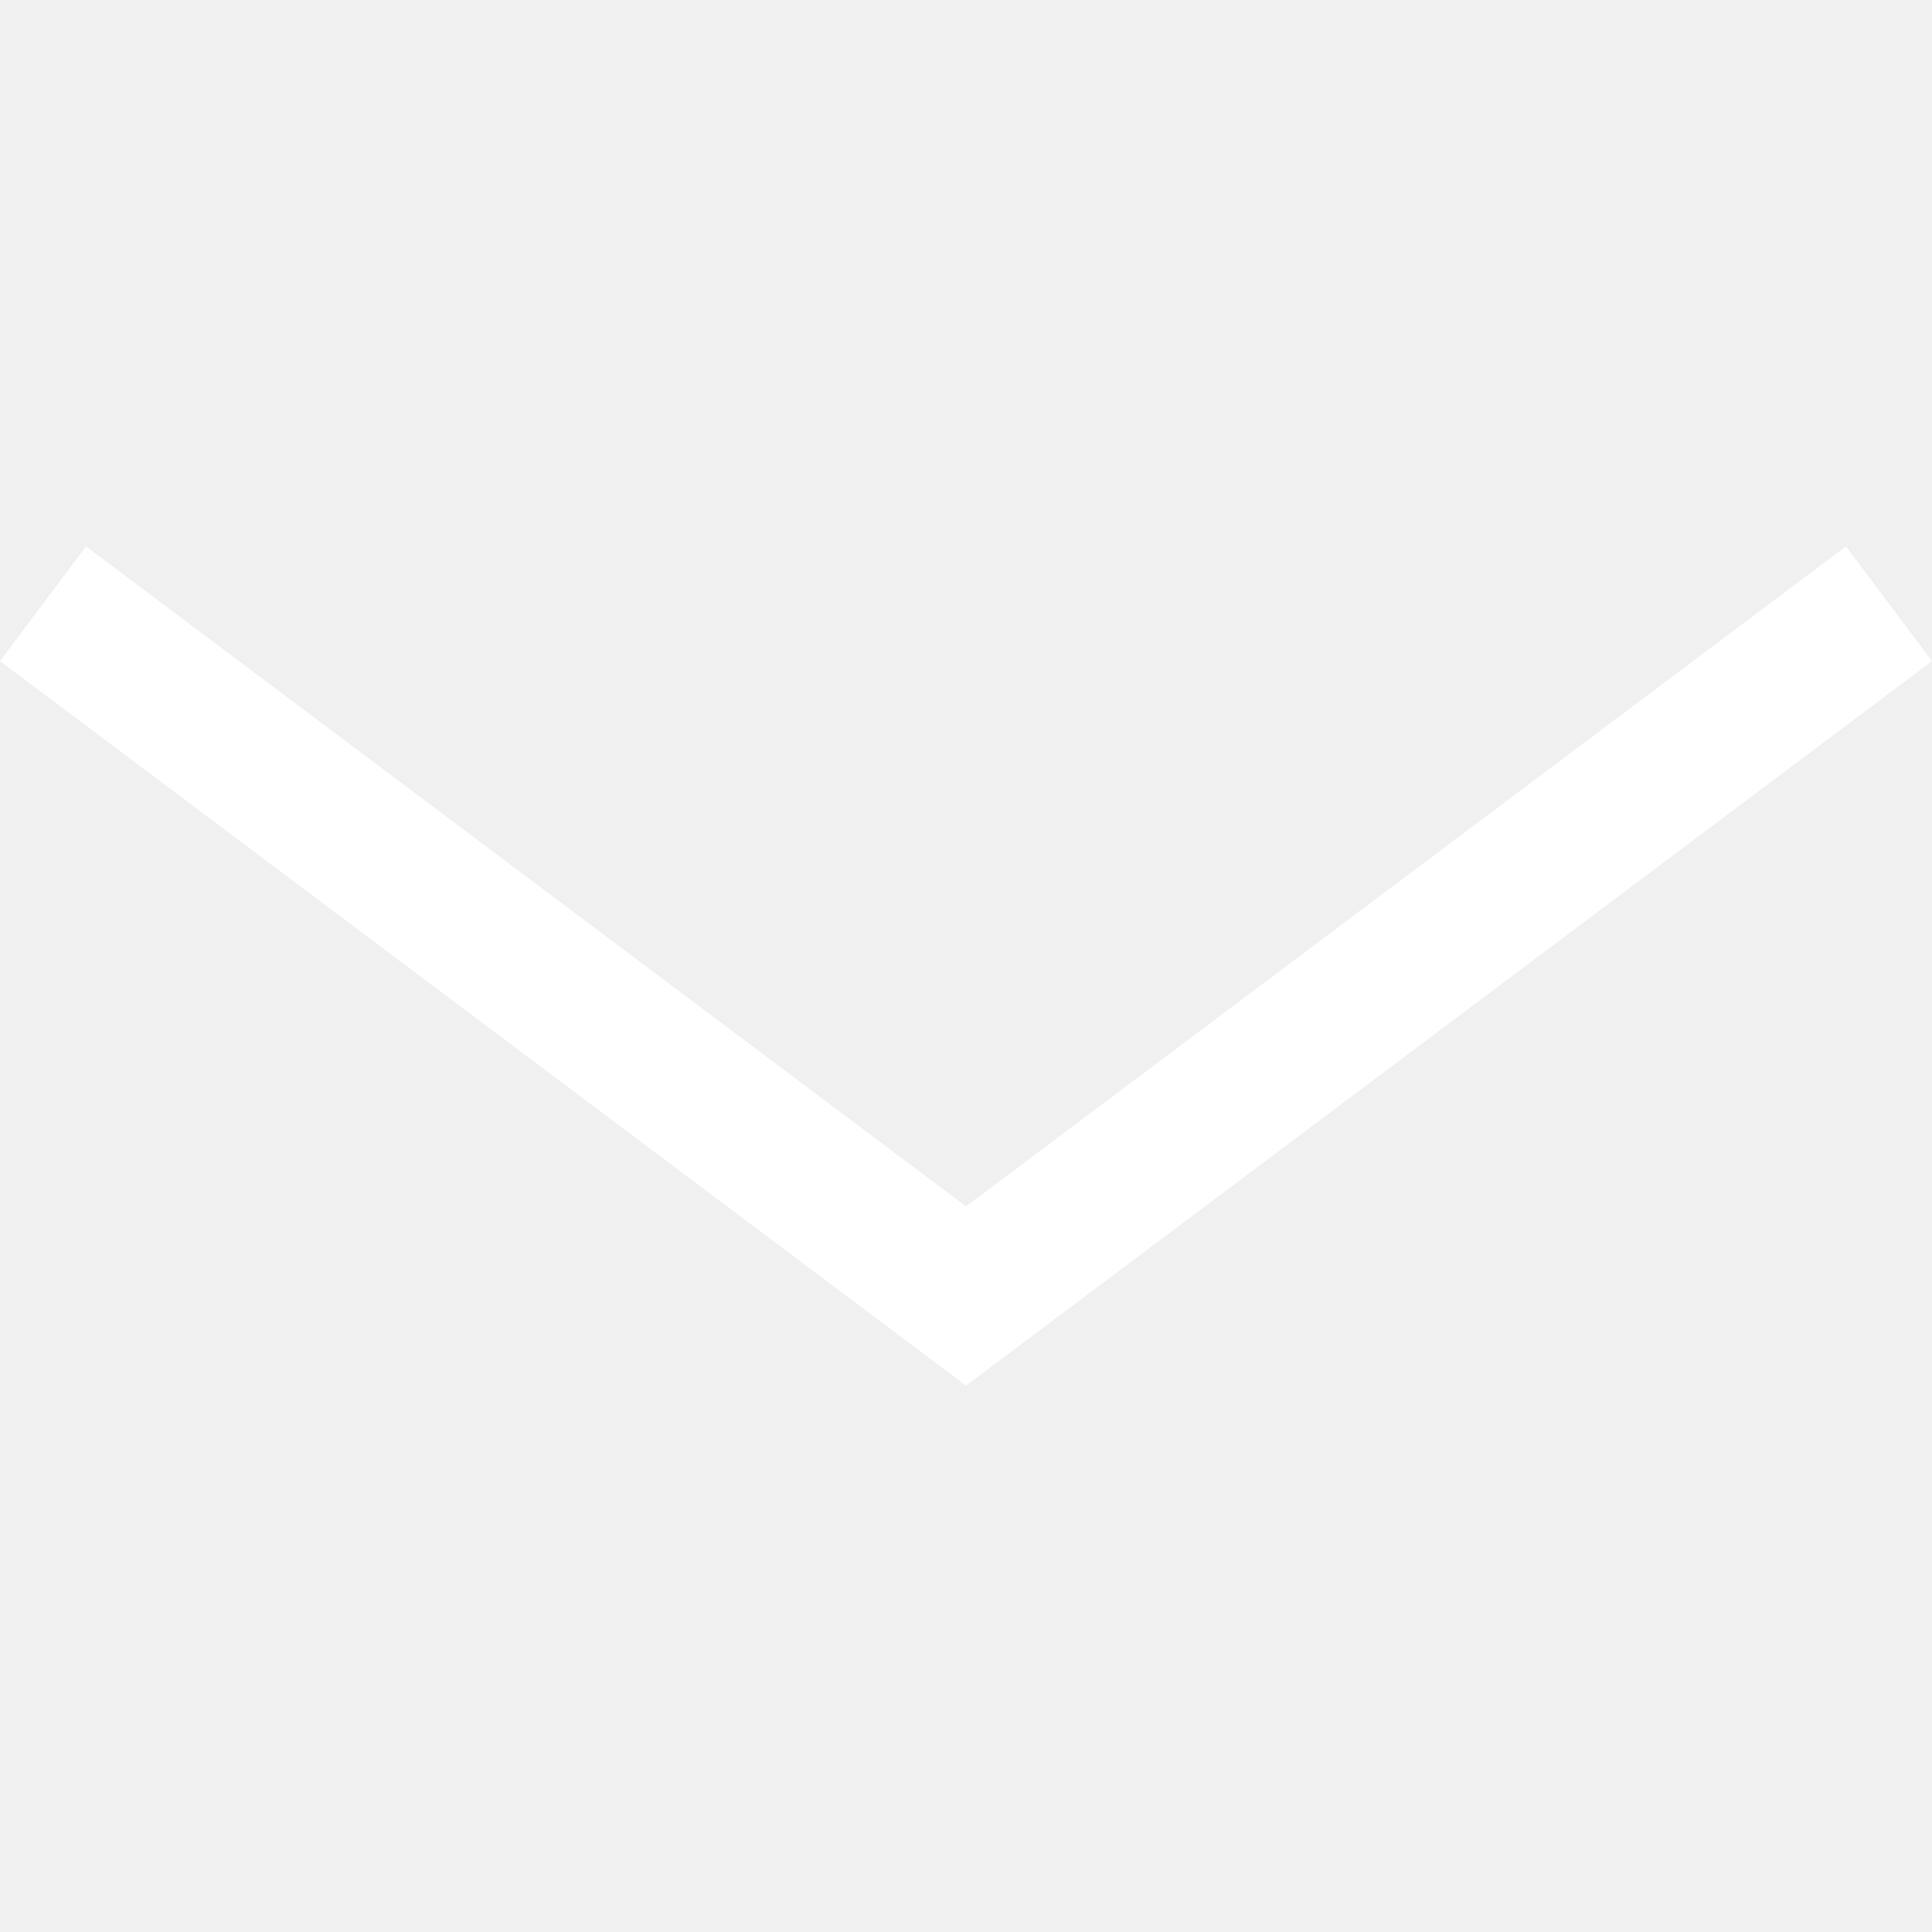
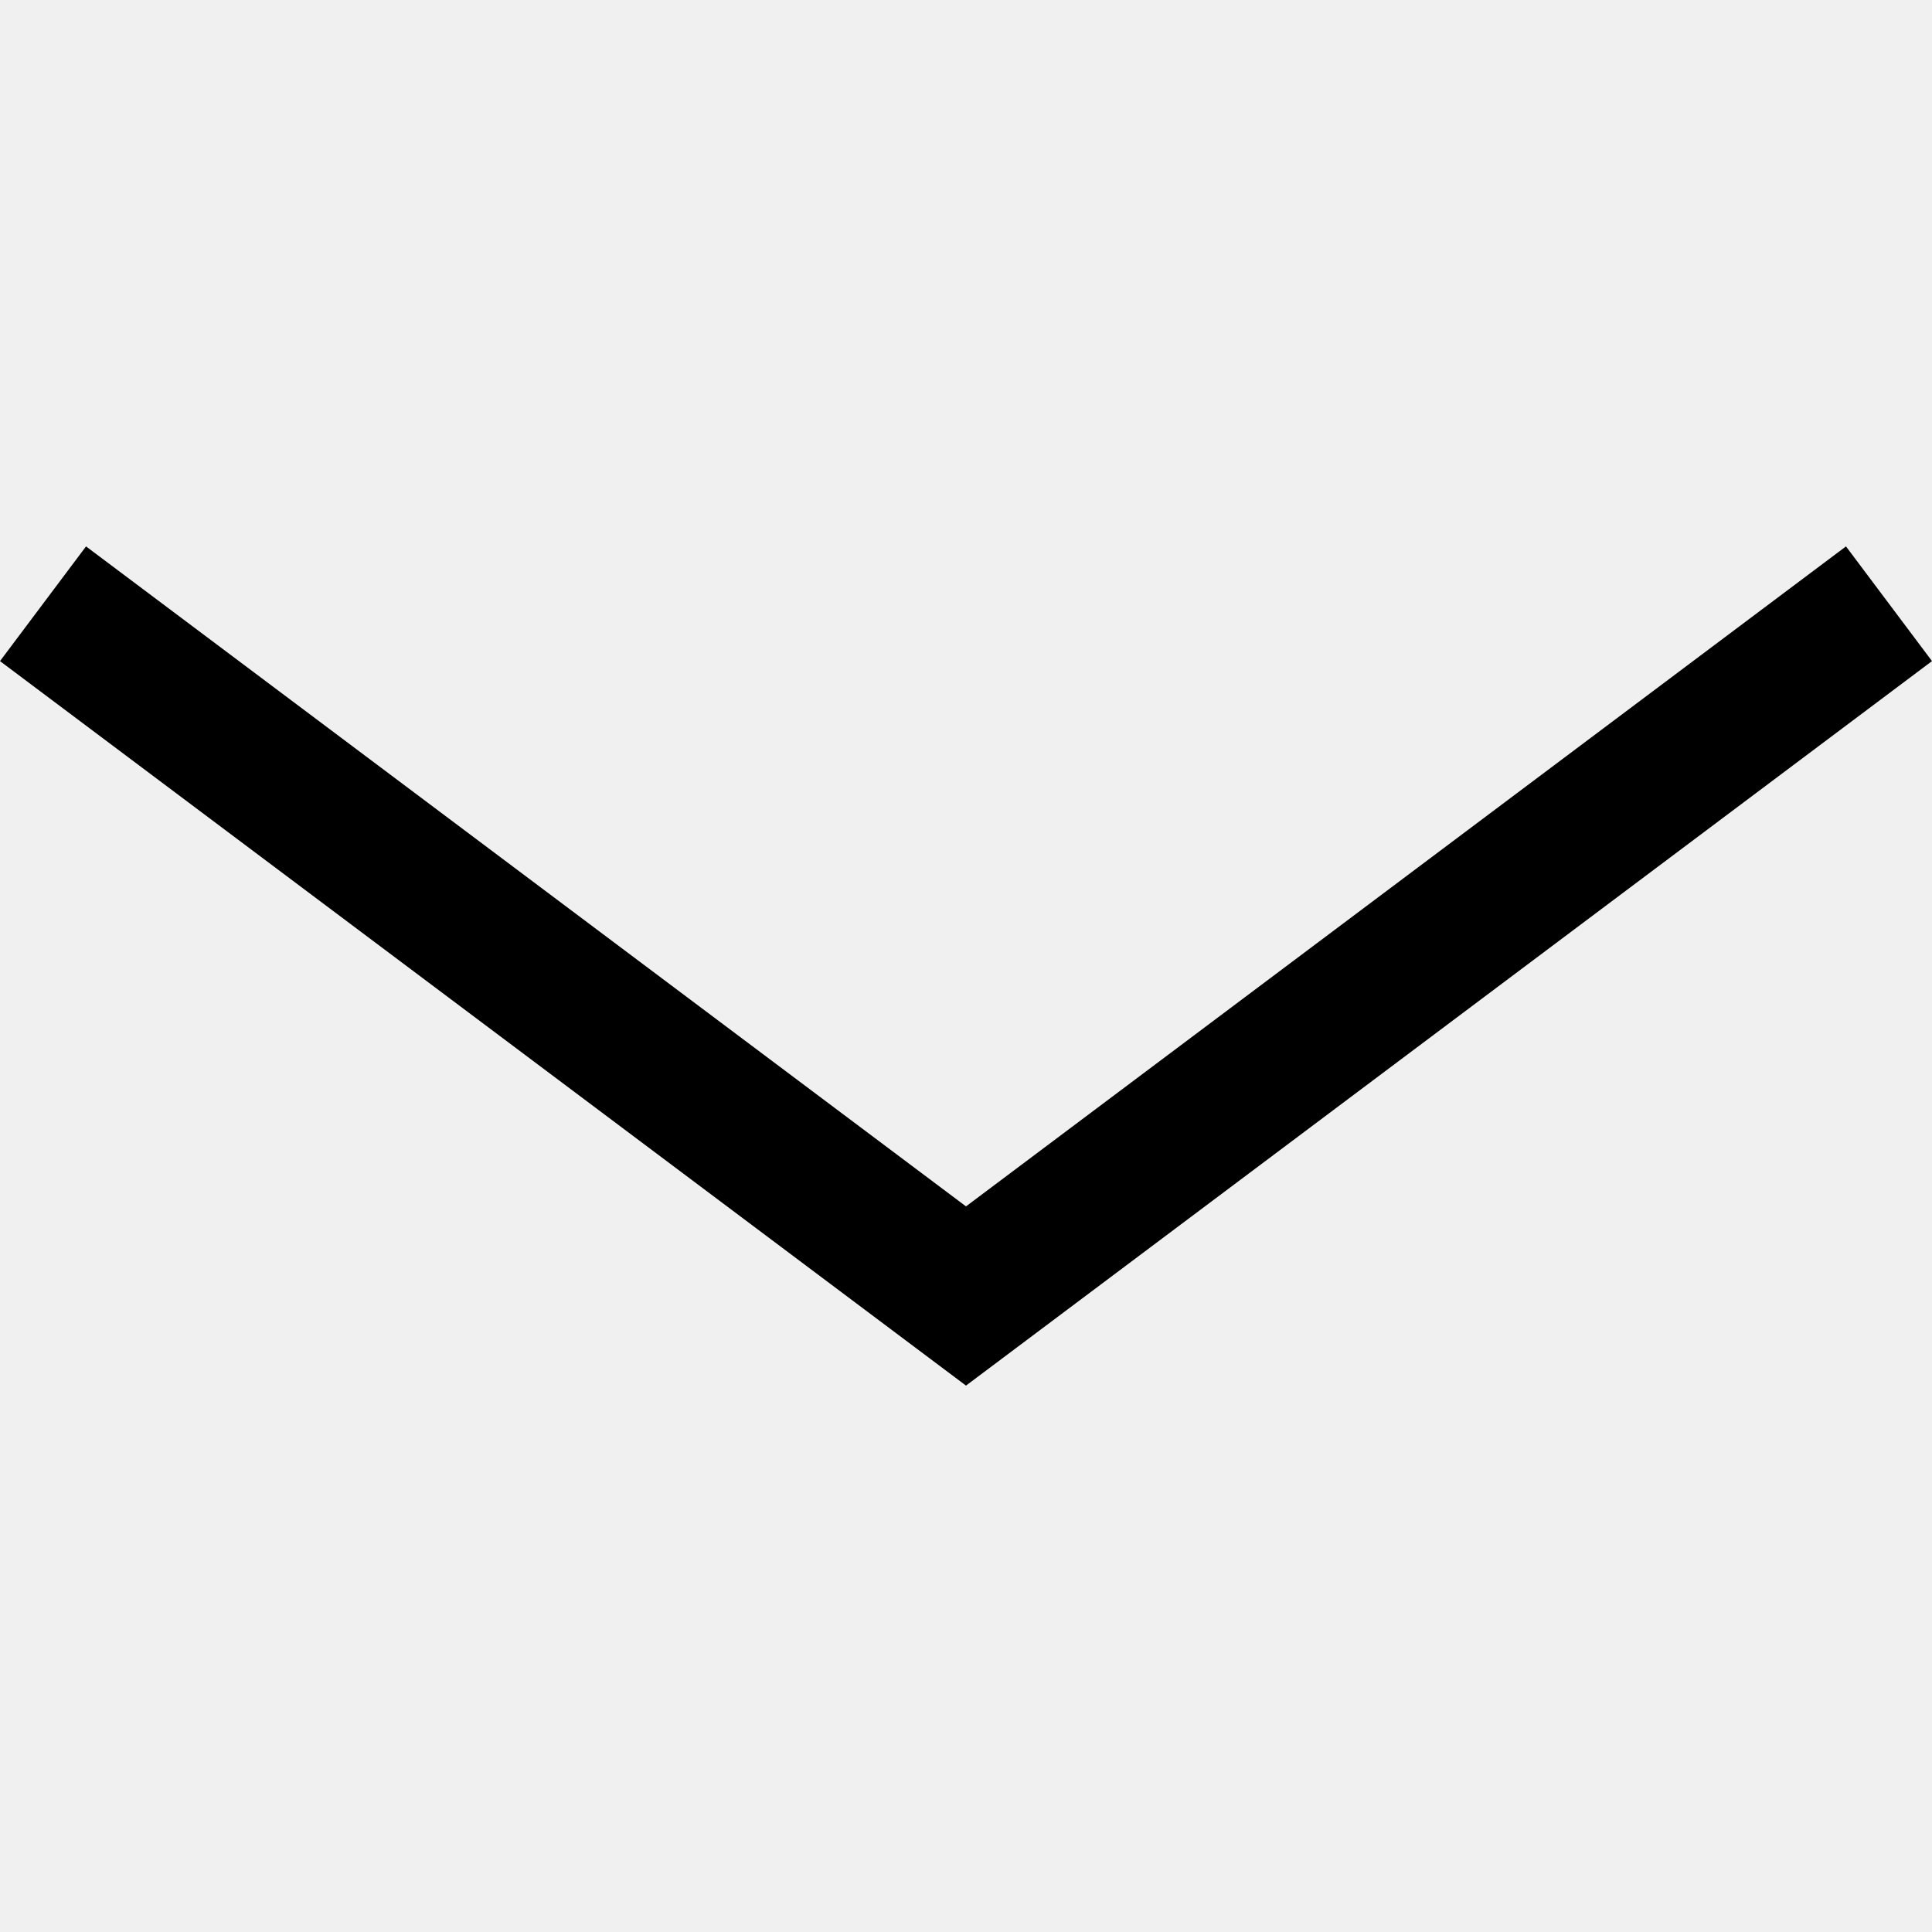
<svg xmlns="http://www.w3.org/2000/svg" version="1.1" id="Layer_1" x="0px" y="0px" viewBox="0 0 404.257 404.257" style="enable-background:new 0 0 404.257 404.257;" xml:space="preserve">
-   <polygon fill="#ffffff" points="386.257,114.331 202.128,252.427 18,114.331 0,138.331 202.128,289.927 404.257,138.331 " />
+   <polygon fill="currentColor" points="386.257,114.331 202.128,252.427 18,114.331 0,138.331 202.128,289.927 404.257,138.331 " />
</svg>
